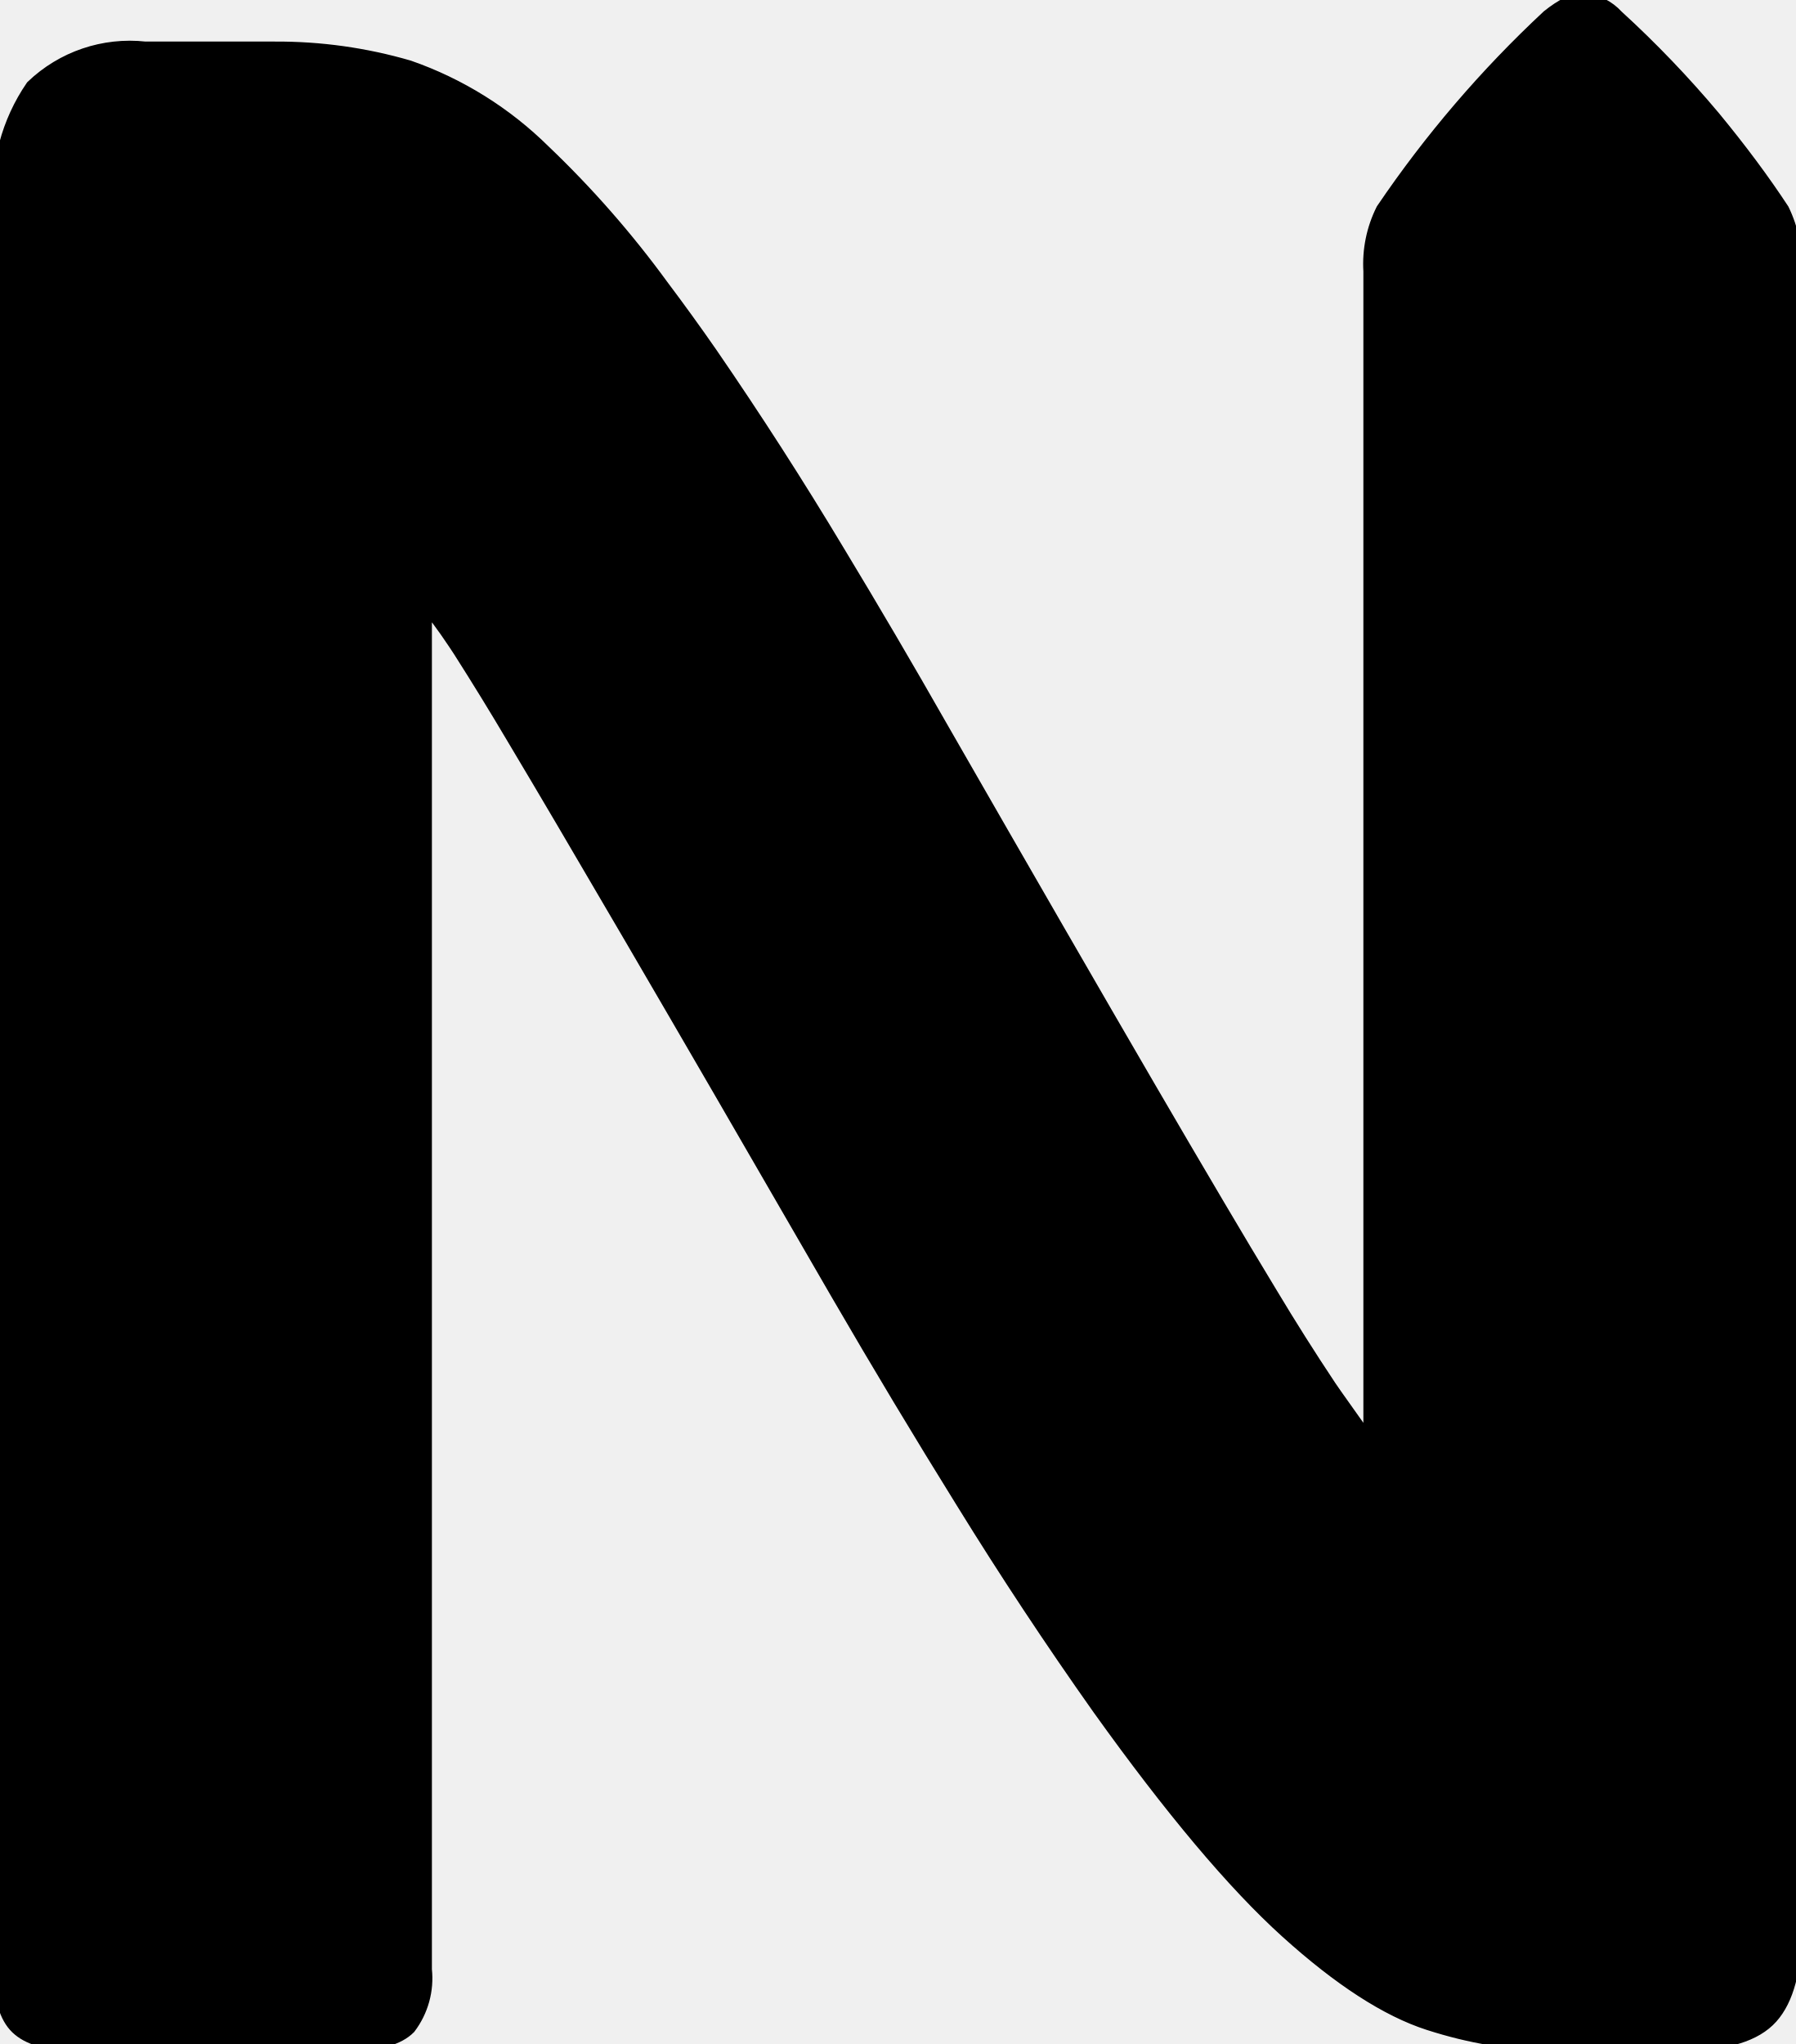
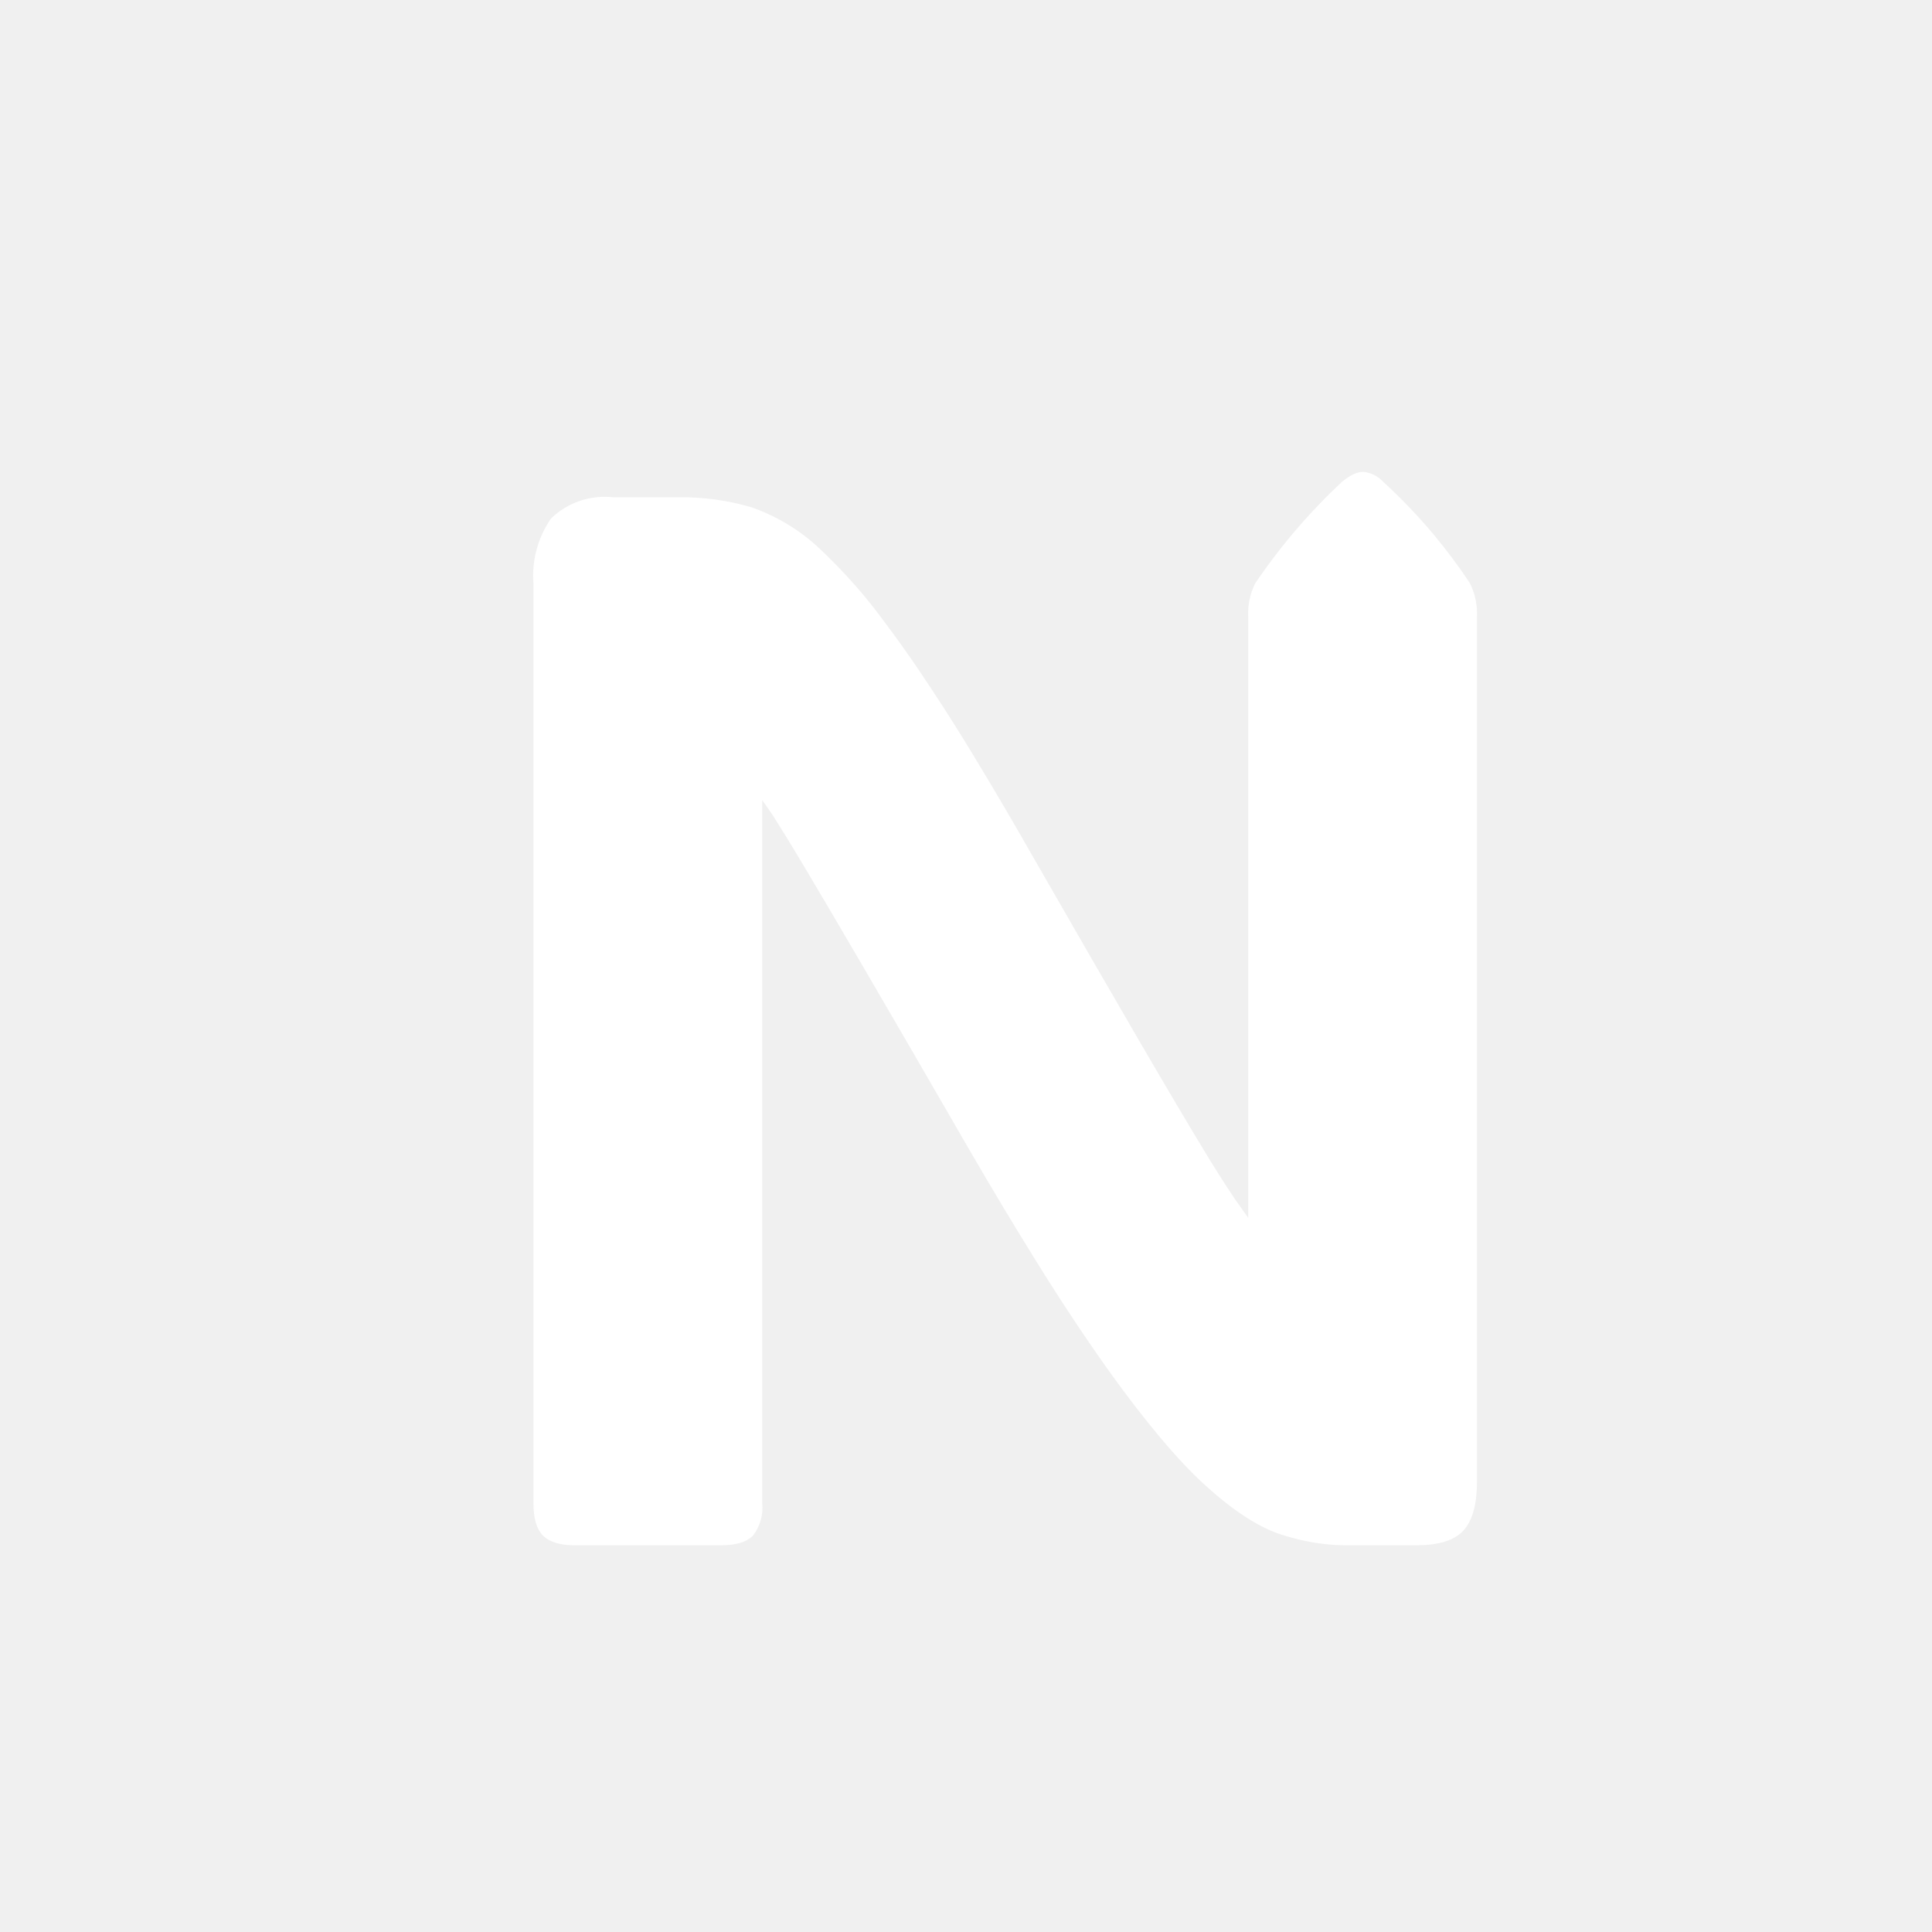
- <svg xmlns="http://www.w3.org/2000/svg" width="63.031" height="71.754" viewBox="0 0 63.031 71.754">
-   <g id="svgGroup" stroke-linecap="round" fill-rule="nonzero" font-size="9pt" stroke="#000000" stroke-width=".5" fill="#000000" style="stroke:#000000;stroke-width:.5;fill:#000000">
+ <svg xmlns="http://www.w3.org/2000/svg" width="1024" height="1024" viewBox="-32 -32 121.754 130" style="background-color: black; border-radius: 16px;">
+   <g id="svgGroup" stroke-linecap="round" fill-rule="nonzero" font-size="9pt" stroke="#ffffff" stroke-width=".5" fill="#ffffff" style="stroke:#ffffff;stroke-width:.5;fill:#ffffff">
    <path d="M 14.914 21.143 L 14.914 69.141 A 2.846 2.846 0 0 1 14.353 71.167 Q 13.791 71.729 12.375 71.729 L 2.561 71.729 Q 1.194 71.729 0.608 71.167 Q 0.022 70.605 0.022 69.141 L 0.022 7.275 A 6.521 6.521 0 0 1 1.145 3.052 A 4.93 4.93 0 0 1 5.1 1.709 L 9.641 1.709 A 16.483 16.483 0 0 1 14.353 2.368 A 12.668 12.668 0 0 1 19.089 5.322 A 35.137 35.137 0 0 1 23.23 10.049 A 76.154 76.154 0 0 1 24.949 12.427 A 133.883 133.883 0 0 1 29.411 19.369 A 273.114 273.114 0 0 1 33.03 25.537 Q 37.571 33.447 40.329 38.184 A 754.221 754.221 0 0 0 42.777 42.358 A 298.062 298.062 0 0 0 44.602 45.41 A 81.722 81.722 0 0 0 46.671 48.684 A 21.818 21.818 0 0 0 46.872 48.975 Q 47.629 50.049 48.118 50.732 L 48.118 9.521 A 4.236 4.236 0 0 1 48.557 7.373 A 39.757 39.757 0 0 1 54.368 0.586 Q 55.1 0 55.588 0 A 1.817 1.817 0 0 1 56.76 0.586 A 37.227 37.227 0 0 1 60.154 4.126 Q 61.545 5.811 62.571 7.373 A 4.404 4.404 0 0 1 63.01 9.521 L 63.01 67.676 Q 63.01 69.873 62.18 70.801 Q 61.35 71.729 59.153 71.729 L 54.465 71.729 Q 52.366 71.729 50.168 71.021 Q 47.971 70.313 45.188 67.798 Q 42.405 65.283 38.596 59.961 A 138.349 138.349 0 0 1 33.817 52.737 A 283.512 283.512 0 0 1 29.416 45.41 A 4507.26 4507.26 0 0 0 25.333 38.354 A 2074.66 2074.66 0 0 0 22.165 32.91 A 1386.993 1386.993 0 0 0 19.779 28.839 A 522.195 522.195 0 0 0 18.039 25.903 A 108.251 108.251 0 0 0 16.16 22.843 A 24.872 24.872 0 0 0 15.989 22.583 Q 15.354 21.631 14.914 21.143 Z" />
  </g>
</svg>
